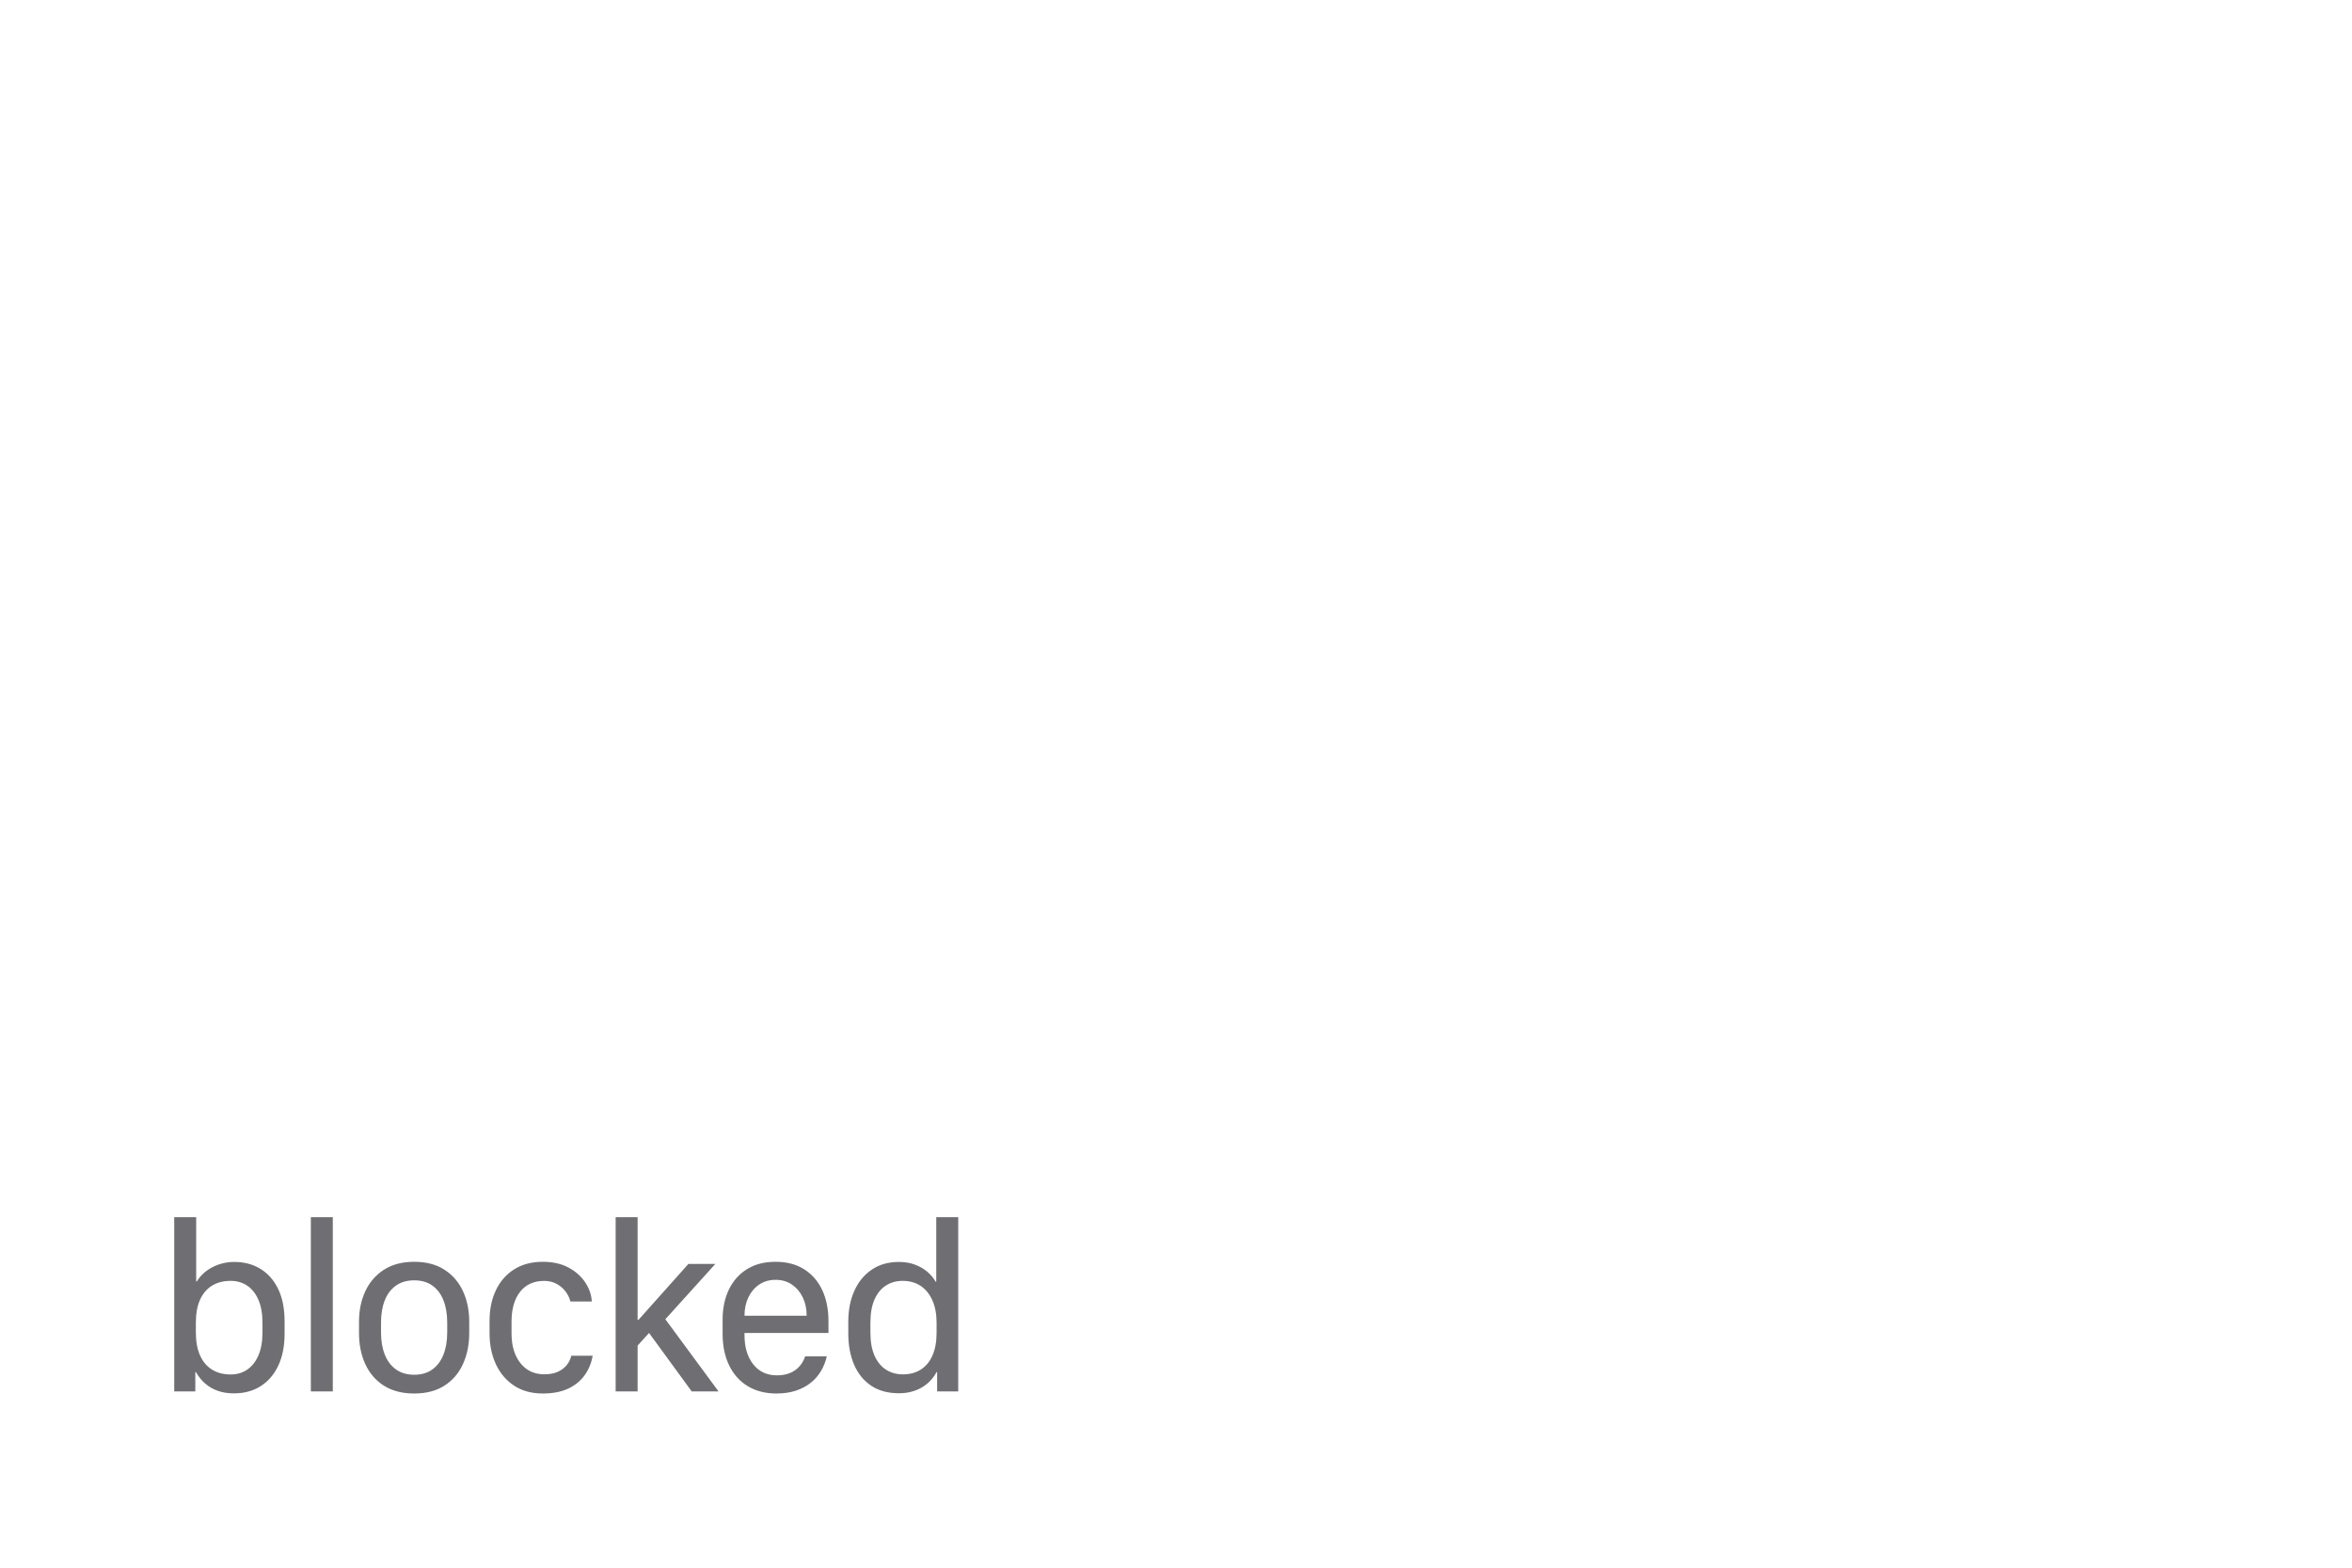
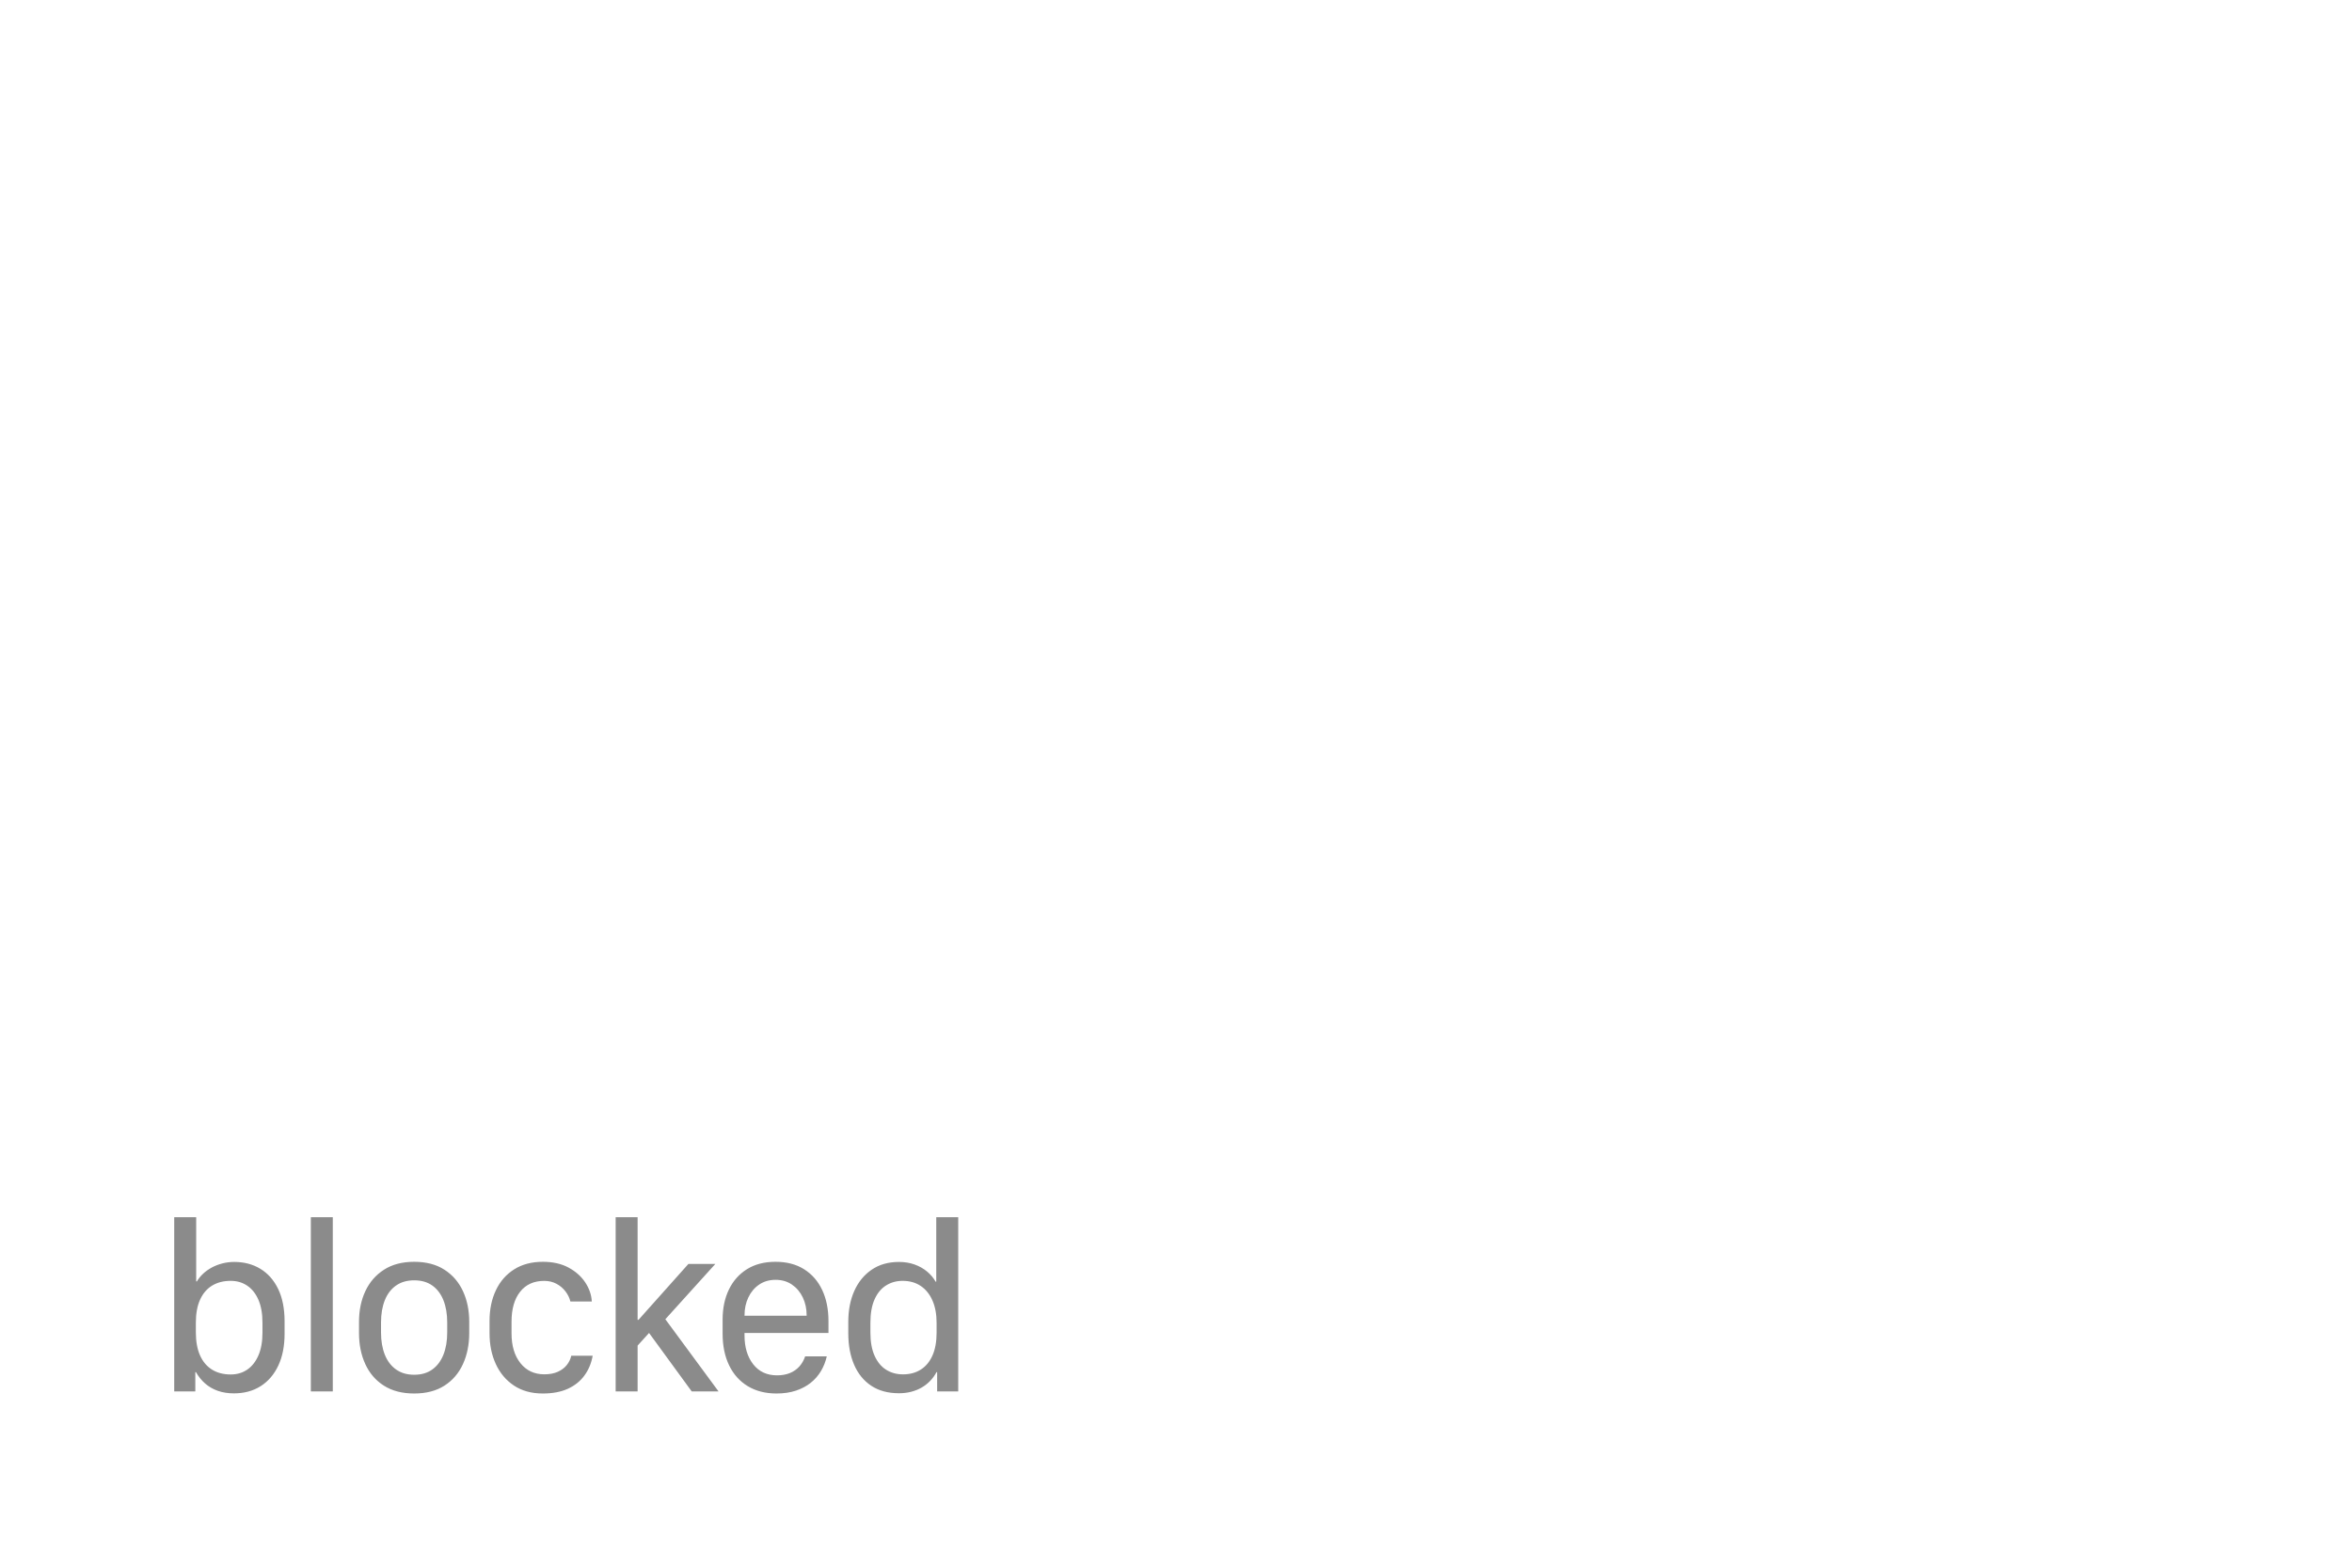
<svg xmlns="http://www.w3.org/2000/svg" width="27mm" height="18mm" viewBox="0 0 2700 1800">
-   <path fill="#6E6E73" d="M268.613 1599.839 Q286.166 1599.839 299.197 1591.584 Q312.228 1583.33 319.461 1567.981 Q326.693 1552.632 326.693 1531.389 L326.693 1517.237 Q326.693 1495.226 319.335 1480.01 Q311.976 1464.793 298.945 1456.867 Q285.914 1448.941 268.863 1448.941 Q261.938 1448.941 255.376 1450.617 Q248.814 1452.294 243.198 1455.313 Q237.583 1458.333 233.197 1462.429 Q228.811 1466.526 225.982 1471.352 L225.209 1471.352 L225.209 1397.591 L200 1397.591 L200 1597.58 L224.203 1597.58 L224.203 1575.515 L224.975 1575.515 Q229.254 1583.043 235.47 1588.498 Q241.686 1593.953 249.931 1596.896 Q258.176 1599.839 268.613 1599.839 Z M264.825 1578.15 Q252.341 1578.15 243.362 1572.554 Q234.382 1566.958 229.607 1556.198 Q224.833 1545.438 224.833 1529.76 L224.833 1518.657 Q224.833 1502.965 229.671 1492.274 Q234.508 1481.583 243.488 1476.119 Q252.468 1470.656 264.825 1470.656 Q275.574 1470.656 283.793 1476.189 Q292.012 1481.722 296.654 1492.413 Q301.297 1503.104 301.297 1518.657 L301.297 1530.136 Q301.297 1545.562 296.654 1556.26 Q292.012 1566.958 283.855 1572.554 Q275.698 1578.15 264.825 1578.15 Z M356.839 1597.58 L382.034 1597.58 L382.034 1397.591 L356.839 1397.591 Z M475.473 1448.78 Q454.943 1448.78 440.807 1457.86 Q426.67 1466.939 419.398 1482.502 Q412.127 1498.064 412.127 1517.763 L412.127 1530.545 Q412.127 1550.459 419.335 1566.217 Q426.544 1581.975 440.681 1590.988 Q454.817 1600 475.473 1600 Q496.114 1600 510.181 1590.988 Q524.249 1581.975 531.451 1566.211 Q538.653 1550.446 538.653 1530.519 L538.653 1517.722 Q538.653 1498.023 531.451 1482.468 Q524.249 1466.913 510.181 1457.847 Q496.114 1448.78 475.473 1448.78 Z M475.458 1470.056 Q487.877 1470.056 496.287 1476.044 Q504.697 1482.033 509.038 1492.923 Q513.378 1503.813 513.378 1518.496 L513.378 1529.893 Q513.378 1544.495 509.052 1555.391 Q504.725 1566.288 496.315 1572.381 Q487.905 1578.474 475.458 1578.474 Q463.139 1578.474 454.597 1572.375 Q446.054 1566.275 441.728 1555.378 Q437.401 1544.482 437.401 1529.893 L437.401 1518.496 Q437.401 1503.826 441.742 1492.936 Q446.082 1482.046 454.624 1476.051 Q463.166 1470.056 475.458 1470.056 Z M561.985 1530.823 Q561.985 1550.553 569.164 1566.172 Q576.344 1581.79 590.007 1590.895 Q603.671 1600 623.131 1600 Q640.019 1600 651.904 1594.554 Q663.789 1589.108 670.94 1579.291 Q678.091 1569.474 680.367 1556.609 L655.804 1556.609 Q654.534 1562.402 650.683 1567.265 Q646.832 1572.129 640.384 1575.051 Q633.936 1577.974 624.869 1577.974 Q607.664 1577.974 597.442 1565.154 Q587.221 1552.334 587.221 1531.008 L587.221 1517.502 Q587.221 1495.665 597.084 1483.179 Q606.948 1470.693 624.729 1470.693 Q632.519 1470.693 638.728 1473.985 Q644.938 1477.277 649.106 1482.708 Q653.275 1488.139 654.797 1494.361 L679.363 1494.361 Q678.719 1482.853 671.815 1472.429 Q664.911 1462.005 652.612 1455.393 Q640.314 1448.78 623.157 1448.78 Q603.967 1448.78 590.241 1457.455 Q576.515 1466.13 569.25 1481.477 Q561.985 1496.824 561.985 1516.637 Z M731.946 1544.995 L745.085 1530.482 L794.045 1597.58 L824.839 1597.58 L763.788 1514.729 L821.22 1451.2 L790.292 1451.2 L732.968 1515.436 L731.946 1515.436 L731.946 1397.591 L706.75 1397.591 L706.75 1597.58 L731.946 1597.58 Z M891.406 1600 Q903.809 1600 913.649 1596.729 Q923.489 1593.459 930.701 1587.68 Q937.913 1581.901 942.501 1574.128 Q947.089 1566.355 949.114 1557.348 L924.285 1557.348 Q922.021 1564.092 917.597 1569.004 Q913.173 1573.916 906.757 1576.536 Q900.341 1579.155 892.008 1579.155 Q874.546 1579.155 864.611 1566.399 Q854.675 1553.643 854.675 1533.285 L854.675 1530.53 L951.04 1530.53 L951.04 1516.815 Q951.04 1496.492 943.867 1481.208 Q936.693 1465.924 923.106 1457.352 Q909.52 1448.78 890.325 1448.78 Q871.065 1448.78 857.501 1457.258 Q843.938 1465.737 836.733 1480.686 Q829.529 1495.635 829.529 1515.182 L829.529 1531.282 Q829.529 1552.21 837.007 1567.675 Q844.486 1583.141 858.397 1591.57 Q872.309 1600 891.406 1600 Z M854.675 1510.735 Q854.675 1510.609 854.675 1510.546 Q854.675 1510.483 854.675 1510.357 Q854.675 1498.94 859.066 1489.681 Q863.456 1480.422 871.487 1474.948 Q879.517 1469.475 890.379 1469.475 Q901.113 1469.475 909.123 1474.948 Q917.133 1480.422 921.567 1489.681 Q926.001 1498.94 926.001 1510.357 Q926.001 1510.483 926.001 1510.546 Q926.001 1510.609 926.001 1510.735 Z M1032.015 1448.941 Q1013.721 1448.941 1000.677 1457.83 Q987.633 1466.72 980.714 1482.187 Q973.796 1497.655 973.796 1517.741 L973.796 1530.886 Q973.796 1551.334 980.463 1566.878 Q987.13 1582.423 1000.111 1591.068 Q1013.092 1599.713 1032.015 1599.713 Q1039.445 1599.713 1045.944 1598.029 Q1052.443 1596.345 1057.87 1593.257 Q1063.298 1590.169 1067.691 1585.632 Q1072.083 1581.094 1075.038 1575.515 L1075.797 1575.515 L1075.797 1597.58 L1100 1597.58 L1100 1397.591 L1074.791 1397.591 L1074.791 1471.604 L1074.032 1471.604 Q1070.383 1465.08 1064.223 1459.947 Q1058.064 1454.814 1049.889 1451.878 Q1041.713 1448.941 1032.015 1448.941 Z M1036.168 1470.656 Q1048.287 1470.656 1057.016 1476.56 Q1065.744 1482.464 1070.456 1493.28 Q1075.167 1504.096 1075.167 1518.657 L1075.167 1530.262 Q1075.167 1545.562 1070.517 1556.197 Q1065.868 1566.832 1057.203 1572.428 Q1048.537 1578.024 1036.544 1578.024 Q1025.698 1578.024 1017.284 1572.742 Q1008.869 1567.46 1004.031 1556.764 Q999.192 1546.067 999.192 1530.136 L999.192 1518.657 Q999.192 1502.6 1003.968 1491.91 Q1008.743 1481.22 1017.157 1475.938 Q1025.572 1470.656 1036.168 1470.656 Z" />
+   <path fill="#8B8B8B" d="M268.613 1599.839 Q286.166 1599.839 299.197 1591.584 Q312.228 1583.33 319.461 1567.981 Q326.693 1552.632 326.693 1531.389 L326.693 1517.237 Q326.693 1495.226 319.335 1480.01 Q311.976 1464.793 298.945 1456.867 Q285.914 1448.941 268.863 1448.941 Q261.938 1448.941 255.376 1450.617 Q248.814 1452.294 243.198 1455.313 Q237.583 1458.333 233.197 1462.429 Q228.811 1466.526 225.982 1471.352 L225.209 1471.352 L225.209 1397.591 L200 1397.591 L200 1597.58 L224.203 1597.58 L224.203 1575.515 L224.975 1575.515 Q229.254 1583.043 235.47 1588.498 Q241.686 1593.953 249.931 1596.896 Q258.176 1599.839 268.613 1599.839 Z M264.825 1578.15 Q252.341 1578.15 243.362 1572.554 Q234.382 1566.958 229.607 1556.198 Q224.833 1545.438 224.833 1529.76 L224.833 1518.657 Q224.833 1502.965 229.671 1492.274 Q234.508 1481.583 243.488 1476.119 Q252.468 1470.656 264.825 1470.656 Q275.574 1470.656 283.793 1476.189 Q292.012 1481.722 296.654 1492.413 Q301.297 1503.104 301.297 1518.657 L301.297 1530.136 Q301.297 1545.562 296.654 1556.26 Q292.012 1566.958 283.855 1572.554 Q275.698 1578.15 264.825 1578.15 Z M356.839 1597.58 L382.034 1597.58 L382.034 1397.591 L356.839 1397.591 Z M475.473 1448.78 Q454.943 1448.78 440.807 1457.86 Q426.67 1466.939 419.398 1482.502 Q412.127 1498.064 412.127 1517.763 L412.127 1530.545 Q412.127 1550.459 419.335 1566.217 Q426.544 1581.975 440.681 1590.988 Q454.817 1600 475.473 1600 Q496.114 1600 510.181 1590.988 Q524.249 1581.975 531.451 1566.211 Q538.653 1550.446 538.653 1530.519 L538.653 1517.722 Q538.653 1498.023 531.451 1482.468 Q524.249 1466.913 510.181 1457.847 Q496.114 1448.78 475.473 1448.78 Z M475.458 1470.056 Q487.877 1470.056 496.287 1476.044 Q504.697 1482.033 509.038 1492.923 Q513.378 1503.813 513.378 1518.496 L513.378 1529.893 Q513.378 1544.495 509.052 1555.391 Q504.725 1566.288 496.315 1572.381 Q487.905 1578.474 475.458 1578.474 Q463.139 1578.474 454.597 1572.375 Q446.054 1566.275 441.728 1555.378 Q437.401 1544.482 437.401 1529.893 L437.401 1518.496 Q437.401 1503.826 441.742 1492.936 Q446.082 1482.046 454.624 1476.051 Q463.166 1470.056 475.458 1470.056 Z M561.985 1530.823 Q561.985 1550.553 569.164 1566.172 Q576.344 1581.79 590.007 1590.895 Q603.671 1600 623.131 1600 Q640.019 1600 651.904 1594.554 Q663.789 1589.108 670.94 1579.291 Q678.091 1569.474 680.367 1556.609 L655.804 1556.609 Q654.534 1562.402 650.683 1567.265 Q646.832 1572.129 640.384 1575.051 Q633.936 1577.974 624.869 1577.974 Q607.664 1577.974 597.442 1565.154 Q587.221 1552.334 587.221 1531.008 L587.221 1517.502 Q587.221 1495.665 597.084 1483.179 Q606.948 1470.693 624.729 1470.693 Q632.519 1470.693 638.728 1473.985 Q644.938 1477.277 649.106 1482.708 Q653.275 1488.139 654.797 1494.361 L679.363 1494.361 Q678.719 1482.853 671.815 1472.429 Q664.911 1462.005 652.612 1455.393 Q640.314 1448.78 623.157 1448.78 Q603.967 1448.78 590.241 1457.455 Q576.515 1466.13 569.25 1481.477 Q561.985 1496.824 561.985 1516.637 Z M731.946 1544.995 L745.085 1530.482 L794.045 1597.58 L824.839 1597.58 L763.788 1514.729 L821.22 1451.2 L790.292 1451.2 L732.968 1515.436 L731.946 1515.436 L731.946 1397.591 L706.75 1397.591 L706.75 1597.58 L731.946 1597.58 Z M891.406 1600 Q903.809 1600 913.649 1596.729 Q923.489 1593.459 930.701 1587.68 Q937.913 1581.901 942.501 1574.128 Q947.089 1566.355 949.114 1557.348 L924.285 1557.348 Q922.021 1564.092 917.597 1569.004 Q913.173 1573.916 906.757 1576.536 Q900.341 1579.155 892.008 1579.155 Q874.546 1579.155 864.611 1566.399 Q854.675 1553.643 854.675 1533.285 L854.675 1530.53 L951.04 1530.53 L951.04 1516.815 Q951.04 1496.492 943.867 1481.208 Q936.693 1465.924 923.106 1457.352 Q909.52 1448.78 890.325 1448.78 Q871.065 1448.78 857.501 1457.258 Q843.938 1465.737 836.733 1480.686 Q829.529 1495.635 829.529 1515.182 L829.529 1531.282 Q829.529 1552.21 837.007 1567.675 Q844.486 1583.141 858.397 1591.57 Q872.309 1600 891.406 1600 Z M854.675 1510.735 Q854.675 1510.609 854.675 1510.546 Q854.675 1510.483 854.675 1510.357 Q854.675 1498.94 859.066 1489.681 Q863.456 1480.422 871.487 1474.948 Q879.517 1469.475 890.379 1469.475 Q901.113 1469.475 909.123 1474.948 Q917.133 1480.422 921.567 1489.681 Q926.001 1498.94 926.001 1510.357 Q926.001 1510.483 926.001 1510.546 Q926.001 1510.609 926.001 1510.735 Z M1032.015 1448.941 Q1013.721 1448.941 1000.677 1457.83 Q987.633 1466.72 980.714 1482.187 Q973.796 1497.655 973.796 1517.741 L973.796 1530.886 Q973.796 1551.334 980.463 1566.878 Q987.13 1582.423 1000.111 1591.068 Q1013.092 1599.713 1032.015 1599.713 Q1039.445 1599.713 1045.944 1598.029 Q1052.443 1596.345 1057.87 1593.257 Q1063.298 1590.169 1067.691 1585.632 Q1072.083 1581.094 1075.038 1575.515 L1075.797 1575.515 L1075.797 1597.58 L1100 1597.58 L1100 1397.591 L1074.791 1397.591 L1074.791 1471.604 L1074.032 1471.604 Q1070.383 1465.08 1064.223 1459.947 Q1058.064 1454.814 1049.889 1451.878 Q1041.713 1448.941 1032.015 1448.941 Z M1036.168 1470.656 Q1048.287 1470.656 1057.016 1476.56 Q1065.744 1482.464 1070.456 1493.28 Q1075.167 1504.096 1075.167 1518.657 L1075.167 1530.262 Q1075.167 1545.562 1070.517 1556.197 Q1065.868 1566.832 1057.203 1572.428 Q1048.537 1578.024 1036.544 1578.024 Q1025.698 1578.024 1017.284 1572.742 Q1008.869 1567.46 1004.031 1556.764 Q999.192 1546.067 999.192 1530.136 L999.192 1518.657 Q999.192 1502.6 1003.968 1491.91 Q1008.743 1481.22 1017.157 1475.938 Q1025.572 1470.656 1036.168 1470.656 Z" />
</svg>
